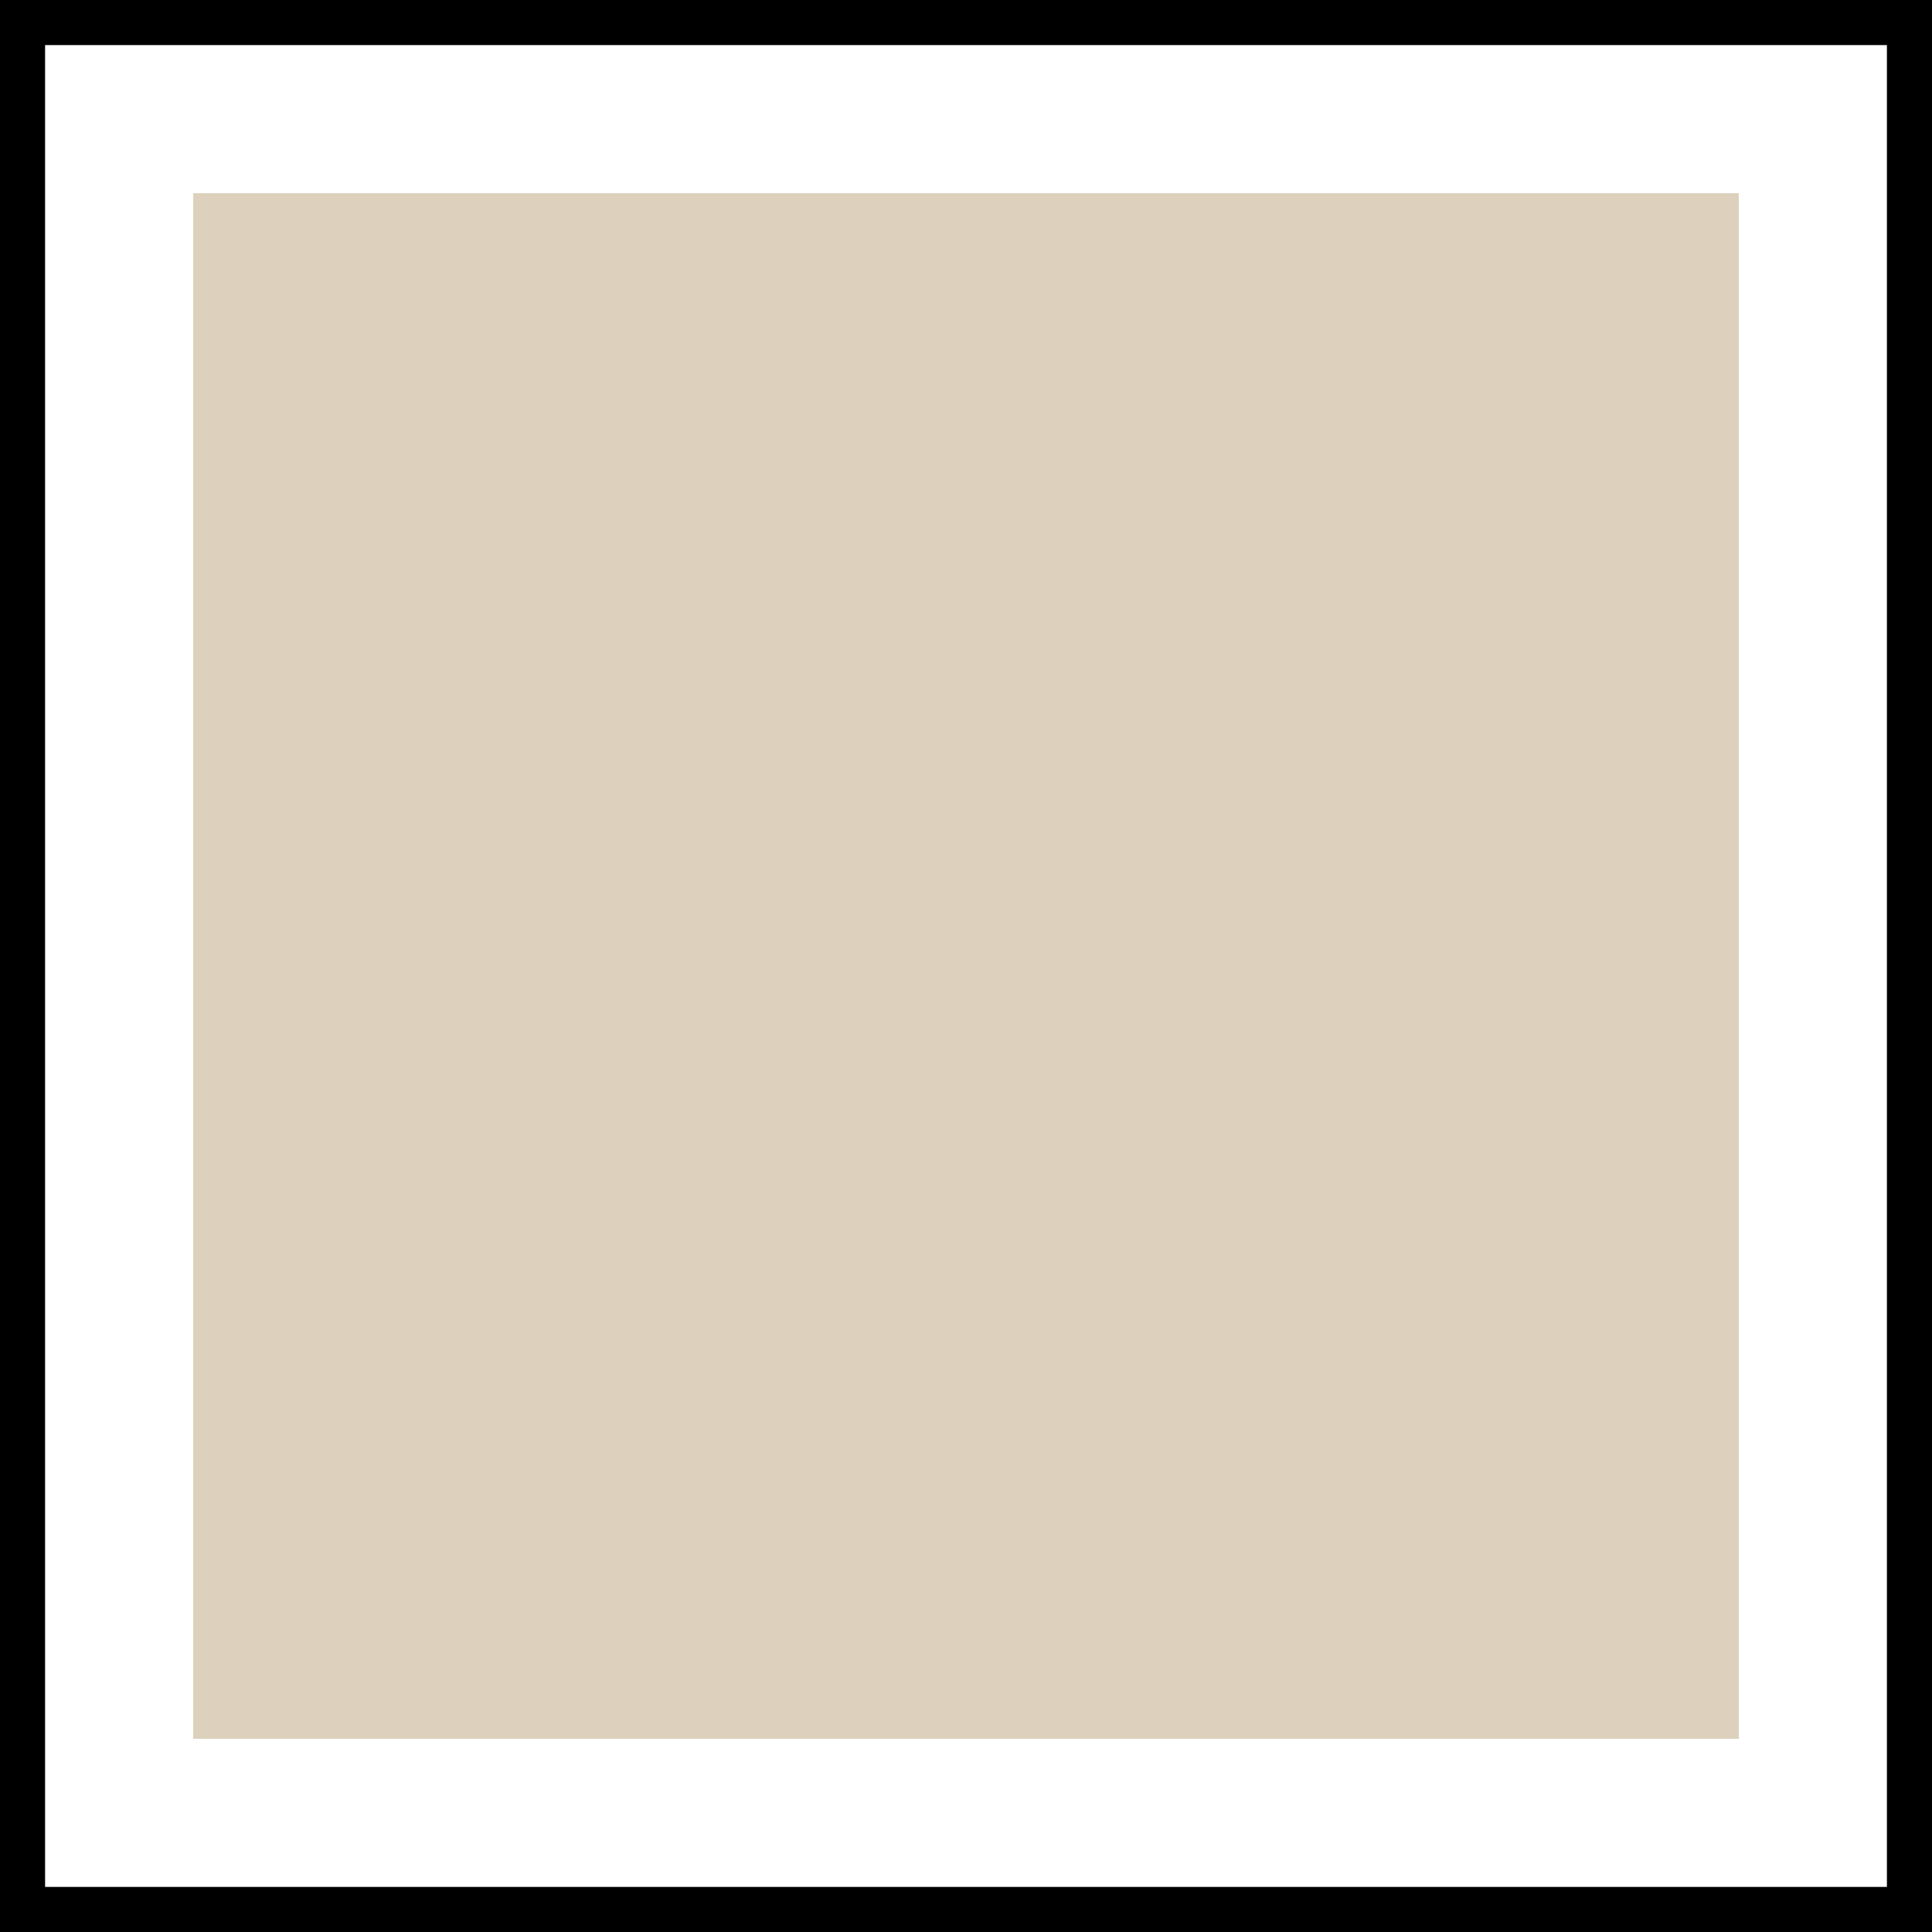
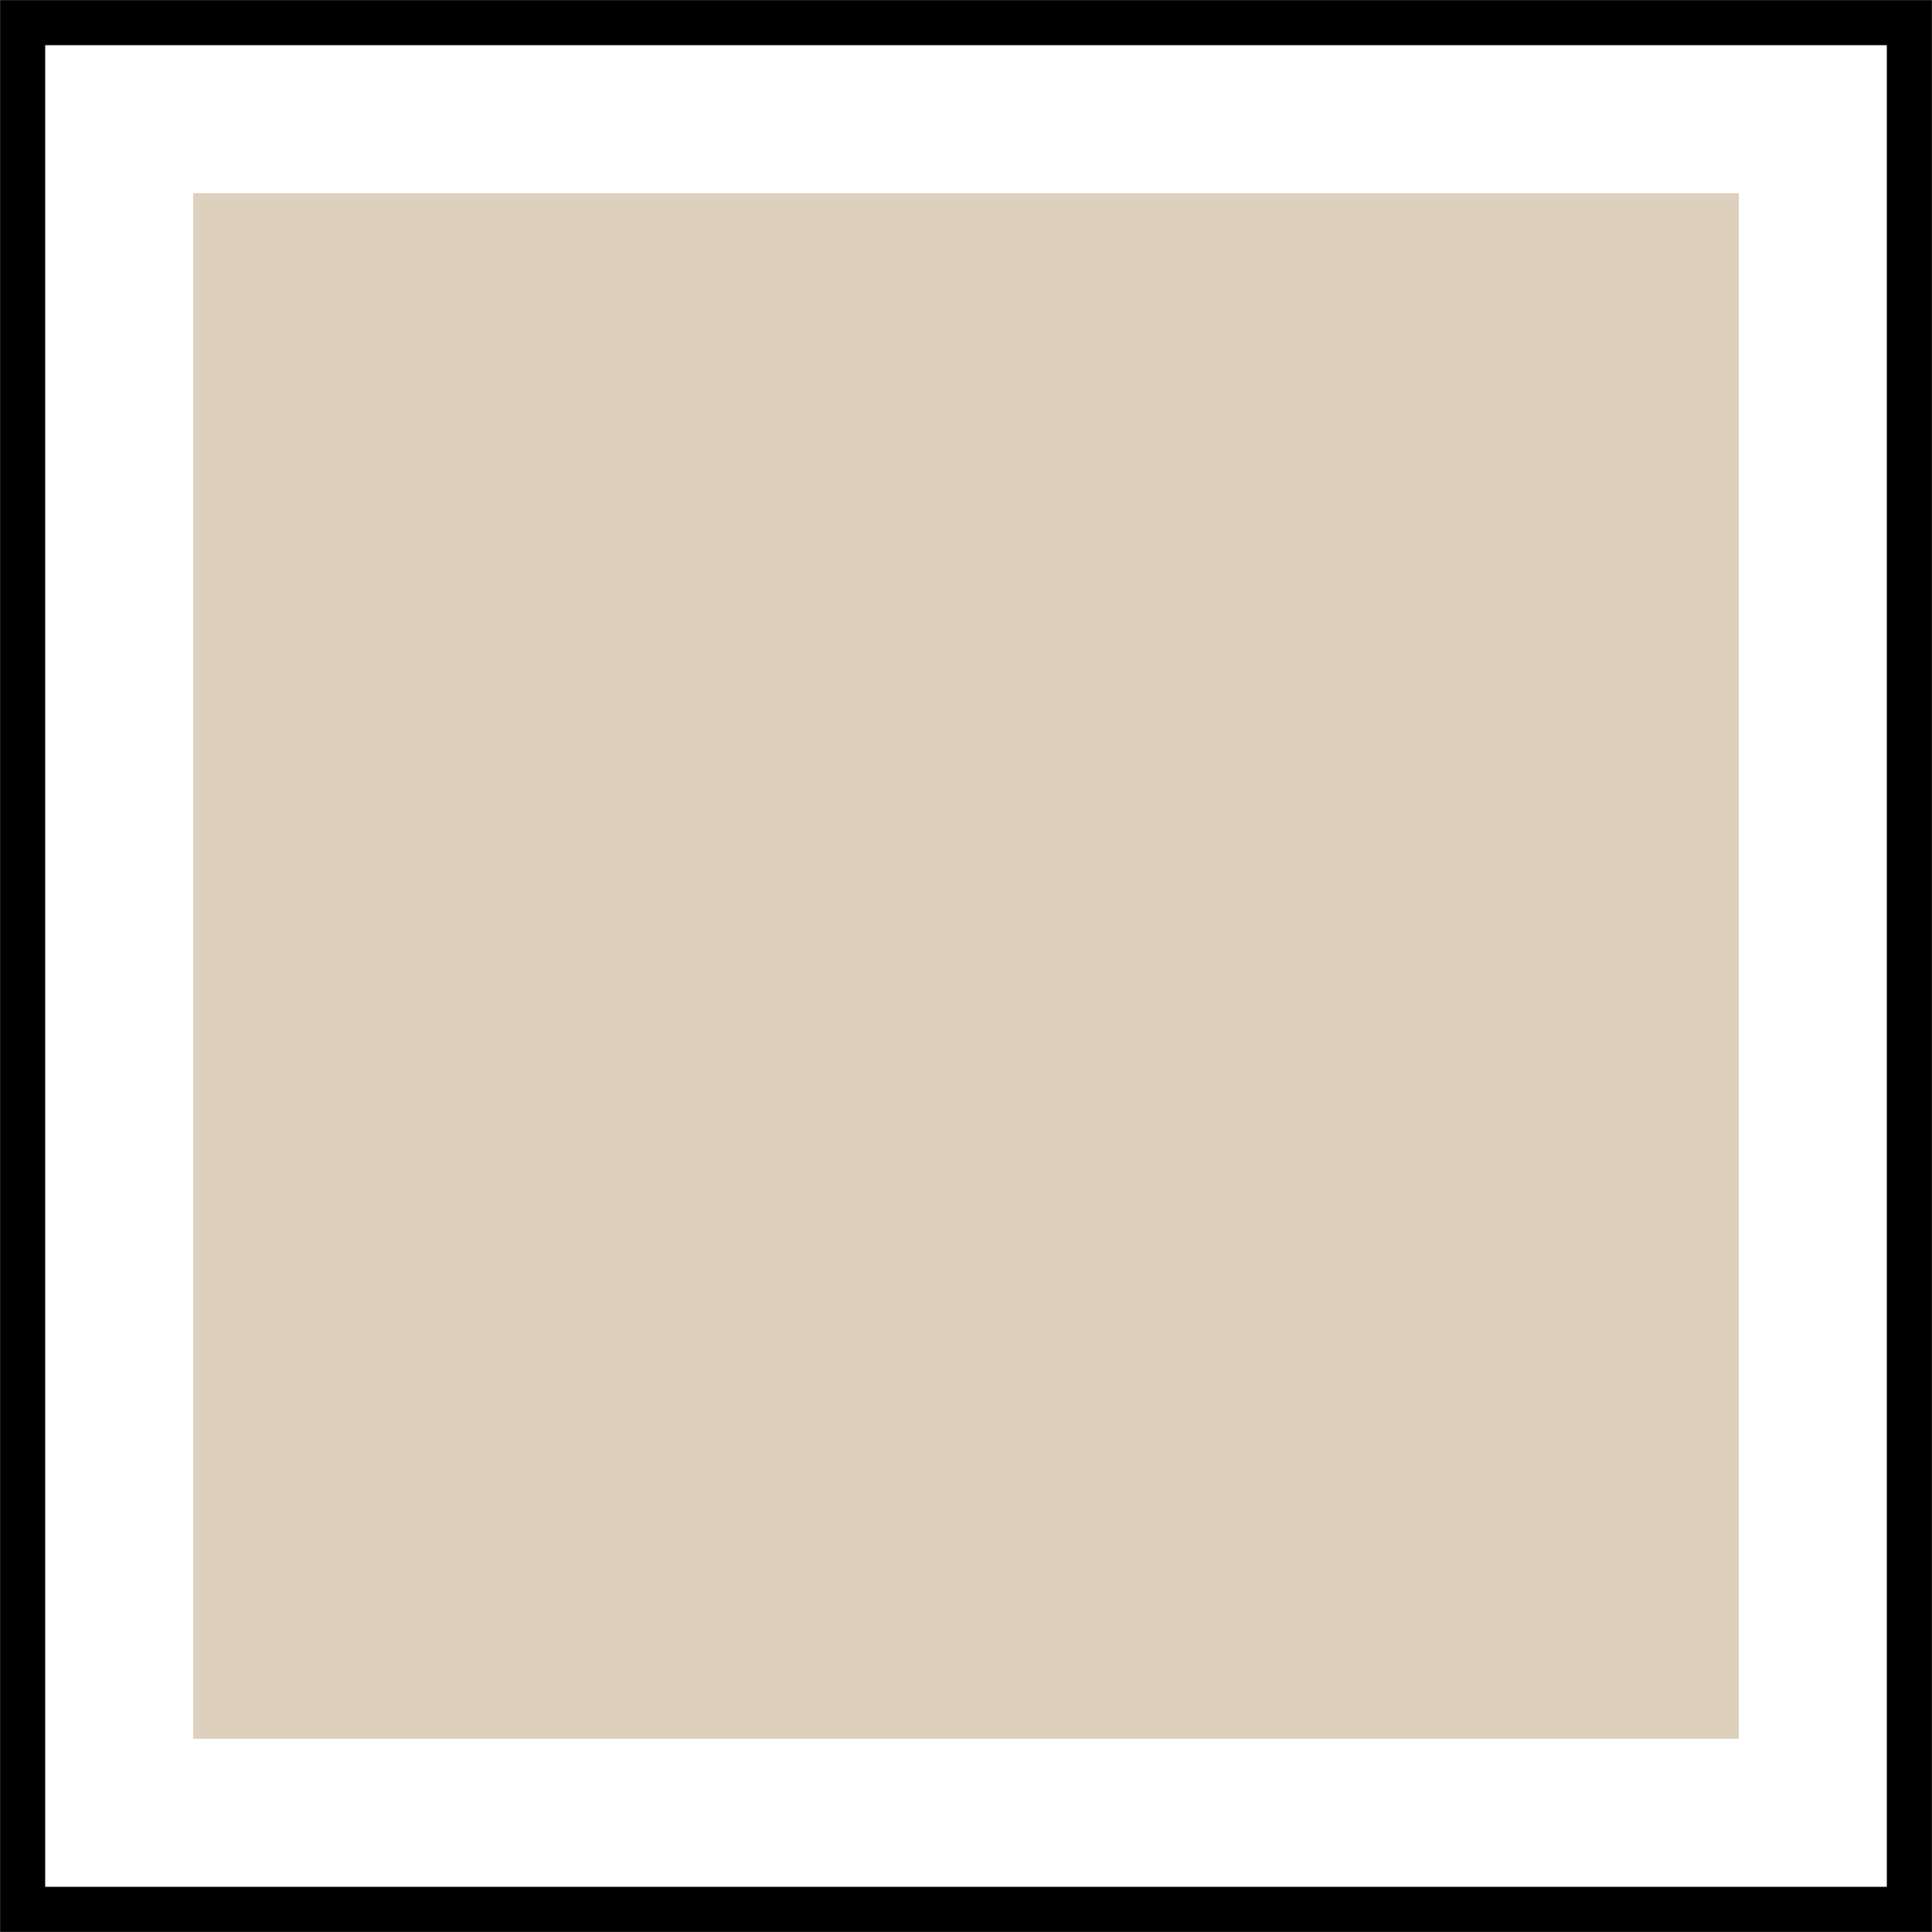
- <svg xmlns="http://www.w3.org/2000/svg" width="60" height="60" viewBox="0 0 60 60" fill="none">
-   <rect x="6" y="6" width="48" height="48" fill="#DDD1BD" />
-   <rect x="0.7" y="0.7" width="58.6" height="58.6" stroke="black" stroke-width="1.4" />
+ <svg xmlns="http://www.w3.org/2000/svg" width="35px" height="px" viewBox="0 0 35 35" version="1.1">
+   <g id="surface1">
+     <path style=" stroke:none;fill-rule:nonzero;fill:rgb(86.667%,81.961%,74.118%);fill-opacity:1;" d="M 3.5 3.5 L 31.5 3.5 L 31.5 31.5 L 3.5 31.5 Z M 3.5 3.5 " />
+     <path style="fill:none;stroke-width:1.4;stroke-linecap:butt;stroke-linejoin:miter;stroke:rgb(0%,0%,0%);stroke-opacity:1;stroke-miterlimit:4;" d="M 0.703 0.703 L 59.297 0.703 L 59.297 59.297 L 0.703 59.297 Z M 0.703 0.703 " transform="matrix(0.583333,0,0,0.583333,0,0)" />
+   </g>
</svg>
